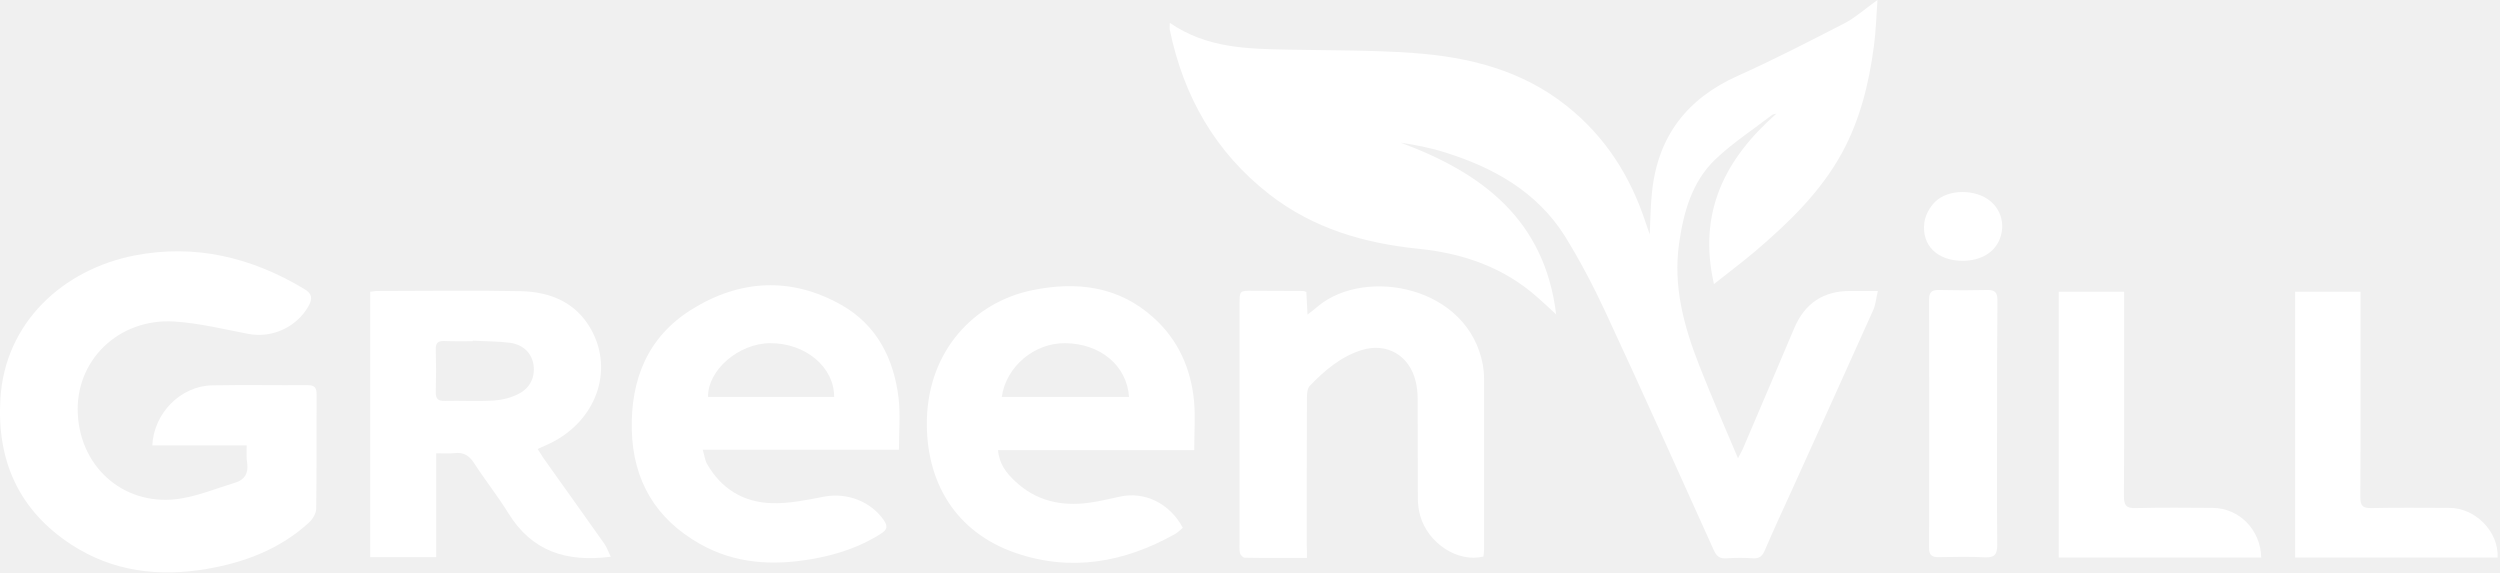
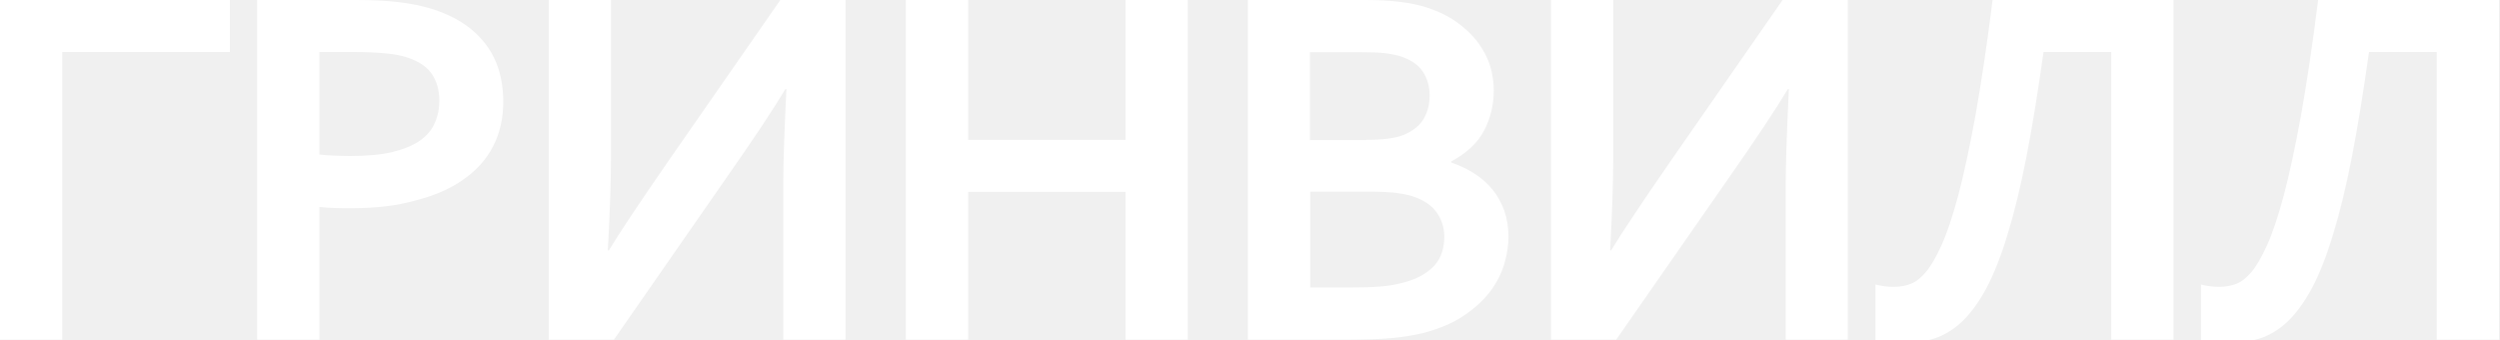
- <svg xmlns="http://www.w3.org/2000/svg" version="1.1" id="Слой_1" x="0px" y="0px" viewBox="0 0 1269 290.6" style="enable-background:new 0 0 1269 290.6;" xml:space="preserve">
+ <svg xmlns="http://www.w3.org/2000/svg" version="1.1" id="Слой_1" x="0px" y="0px" viewBox="0 0 1192.3 162" style="enable-background:new 0 0 1192.3 162;" xml:space="preserve">
  <style type="text/css">
- 	.st0{fill:#FFFFFF;}
+ 	.st0{enable-background:new    ;}
+ 	.st1{fill:#FFFFFF;}
</style>
-   <g>
-     <path class="st0" d="M593.8,11.6c18.7,12.9,39.4,13.2,60.1,13.6c21.1,0.4,42.3,0.2,63.4,1.7c28.2,2,55.2,8.7,78,26.9   c19.5,15.5,32.3,35.6,40,59.1c0.6,1.7,1.2,3.4,2.1,6.1c0.4-8.1,0.4-15,1.2-21.9c3-28,17.8-47.1,43.5-58.6   c18.5-8.3,36.5-17.6,54.6-26.9C942.1,8.7,946.8,4.4,953,0c-0.6,8.4-0.8,15.9-1.8,23.4c-2.5,18.9-7,37.3-16.2,54.2   c-10.9,19.9-27,35.4-44,49.9c-6.6,5.6-13.5,10.7-21,16.7c-8.3-36.6,5.7-63.6,31.7-86.5c-0.8,0.2-1.8,0.3-2.4,0.8   c-9.6,7.4-19.9,14.1-28.6,22.4c-11.9,11.4-16.1,26.8-18.4,42.7c-3.1,21.9,2.5,42.3,10.4,62.3c6,15.3,12.6,30.4,19.5,46.7   c1.2-2.4,2.1-3.8,2.7-5.3c8.6-20.2,17.3-40.4,25.8-60.6c5.4-12.8,14.9-19.1,28.7-19c4.1,0,8.3,0,13.8,0c-0.9,3.7-1.1,7-2.4,9.8   c-13.8,30.8-27.8,61.6-41.7,92.3c-4.5,9.8-9,19.6-13.3,29.6c-1.2,2.8-2.7,4.2-5.9,4c-4.5-0.3-9-0.3-13.5,0   c-3.6,0.3-5.2-1.2-6.6-4.4c-18.2-40.3-36.3-80.7-55-120.9c-6.1-13.1-12.9-26-20.5-38.3C780,97.2,758,85,733.3,77.3   c-7.2-2.3-14.7-3.7-22.4-4.9c41.5,15.3,73.2,39.2,79,87.2c-3.2-3-6.2-5.8-9.3-8.5c-17.2-15.4-37.9-22.5-60.4-24.8   c-27.7-2.8-53.5-10.3-75.8-27.6c-27.5-21.4-43.6-49.7-50.6-83.5C593.6,14.3,593.8,13.5,593.8,11.6z" />
-     <path class="st0" d="M125.2,226.1c-16.7,0-32.3,0-47.9,0c0.8-16.5,14.5-30.2,30.4-30.5c16.2-0.3,32.3,0,48.5-0.1   c3.6,0,4.5,1.4,4.5,4.7c-0.1,19.3,0.1,38.7-0.2,58c0,2.4-1.8,5.3-3.6,7c-14.7,13.5-32.7,20.3-52,23.6c-24.3,4.1-47.5,1.4-68.6-12.3   c-26.7-17.4-38-42.6-36.1-74.1c2.3-38.7,31.8-65.6,68-72.7c30.8-6,59.4,0.9,86.1,16.9c4.1,2.4,4.5,4.8,2.3,8.8   c-6,10.6-18.4,16.4-30.5,14.1c-12.5-2.4-25.1-5.5-37.7-6.3c-28.4-1.7-50.4,20-48.9,47.1c1.5,28.1,24.9,47.4,52.6,42.7   c9.4-1.6,18.4-5.3,27.6-8.1c4.6-1.5,6.4-4.8,5.8-9.6C125,232.5,125.2,229.6,125.2,226.1z" />
-     <path class="st0" d="M456.3,228.3c-33,0-65.8,0-99.6,0c0.9,2.9,1.1,5.2,2.1,7c7.2,12.8,18.6,19.7,32.9,20.1   c8.8,0.3,17.8-1.6,26.6-3.3c11.5-2.2,23.6,2.3,30.3,11.9c2.1,3.1,1.8,4.8-1.3,6.8c-10.8,7-22.8,10.8-35.3,13   c-19.7,3.4-38.9,2.4-56.7-7.7c-22.5-12.7-34-32.2-34.6-57.9c-0.6-25.5,8-47.1,30.2-61c24.6-15.4,50.7-16.8,76.2-2.4   c17.9,10.1,26.6,27.2,29,47.1C457.1,210.5,456.3,219.2,456.3,228.3z M423.4,201.5c0.1-15.2-14.6-27.4-32.5-27.3   c-15.9,0.1-31.7,13.6-31.5,27.3C380.5,201.5,401.8,201.5,423.4,201.5z" />
-     <path class="st0" d="M606.2,228.5c-33.5,0-66.4,0-99.6,0c0.6,7.1,4.3,11.7,8.7,15.8c10.6,10,23.4,12.8,37.5,10.9   c5.2-0.7,10.4-2,15.6-3.1c12.5-2.8,25.3,3.3,32,15.8c-1.3,1-2.5,2.4-4,3.2c-25.7,14.4-52.8,19.3-81.1,9.5   c-30-10.4-45.7-35.8-44.8-68.1c1-34.5,23.8-59.1,53.5-65.2c22.5-4.6,43.9-2.1,61.7,14.1c12.4,11.2,18.8,25.7,20.4,42.2   C606.8,211.5,606.2,219.5,606.2,228.5z M573.1,201.5c-1.1-16-14.6-27.1-32.4-27.3c-15.6-0.2-30,11.8-32.2,27.3   C530,201.5,551.4,201.5,573.1,201.5z" />
-     <path class="st0" d="M310,282.6c-22.6,2.9-40-2.8-51.9-22c-5.4-8.8-11.9-16.9-17.5-25.6c-2.5-3.8-5.3-5.5-9.8-5   c-2.9,0.3-5.9,0.1-9.4,0.1c0,17.8,0,35,0,52.7c-11.4,0-22.3,0-33.5,0c0-44.8,0-89.6,0-134.7c1.2-0.1,2.5-0.4,3.7-0.4   c24.3,0,48.7-0.4,73,0.1c14.8,0.4,27.8,5.7,35.5,19.5c11.6,21,2.4,46.4-20.8,57.7c-1.9,0.9-3.9,1.8-6.4,2.9c1.1,1.7,2,3.2,3,4.7   c10.3,14.5,20.7,29,31,43.6C308.1,278,308.8,280.1,310,282.6z M240,172.9c0,0.1,0,0.2,0,0.3c-4.8,0-9.7,0.1-14.5-0.1   c-3.2-0.1-4.4,1-4.3,4.3c0.2,7.2,0.2,14.3,0,21.5c-0.1,3.5,1.1,4.7,4.6,4.6c8.3-0.2,16.7,0.3,25-0.2c4.2-0.3,8.6-1.4,12.3-3.3   c6.2-3.1,8.6-8.8,7.7-14.9c-0.9-5.7-5-10.1-11.9-11.1C252.7,173.2,246.3,173.3,240,172.9z" />
-     <path class="st0" d="M663.4,283.2c-11,0-21.3,0.1-31.6-0.1c-0.8,0-2.2-1.4-2.4-2.4c-0.4-1.9-0.2-4-0.2-6c0-40.2,0-80.3,0-120.5   c0-6.6,0-6.7,6.9-6.6c8.5,0,17,0.1,25.5,0.1c0.3,0,0.6,0.2,1.5,0.5c0.2,3.3,0.4,6.9,0.6,11.5c2.3-1.8,4-3.1,5.5-4.4   c24.1-19.8,76.1-10.1,83.5,29.9c0.4,2.3,0.6,4.6,0.6,6.9c0,29,0,58,0,87c0,1.1-0.2,2.3-0.3,3.4c-12.9,3.2-28.1-6.6-32.1-20.7   c-0.8-2.8-1.2-5.9-1.2-8.8c-0.1-16.8,0-33.7-0.1-50.5c0-3-0.3-6-1-8.9c-3.1-13.1-14.6-19.9-27.4-15.9   c-10.6,3.3-18.9,10.4-26.4,18.2c-1.2,1.3-1.4,4-1.4,6c-0.1,24.8-0.1,49.6-0.1,74.5C663.4,278.4,663.4,280.4,663.4,283.2z" />
-     <path class="st0" d="M1267.8,283c-34.1,0-68.2,0-102.8,0c0-44.8,0-89.7,0-134.9c10.9,0,21.8,0,33.2,0c0,2.2,0,4.1,0,6.1   c0,32.7,0.1,65.3-0.1,98c0,4.3,1,5.8,5.5,5.7c13.2-0.3,26.3-0.1,39.5-0.1C1256.3,257.7,1268.4,269.7,1267.8,283z" />
-     <path class="st0" d="M1147.8,283c-34.1,0-68.2,0-102.8,0c0-44.9,0-89.7,0-134.9c10.8,0,21.5,0,33.2,0c0,1.8,0,3.7,0,5.6   c0,32.7,0.1,65.3-0.1,98c0,4.7,1.1,6.4,6,6.2c13-0.3,26-0.2,39-0.1C1136.7,257.9,1147.5,269,1147.8,283z" />
-     <path class="st0" d="M1013.7,215.5c0,20.3-0.1,40.7,0.1,61c0,4.6-1.1,6.6-6.1,6.4c-7.8-0.4-15.7-0.2-23.5-0.1c-3.5,0.1-5.1-1-5-4.8   c0.1-42,0.1-84,0-126c0-3.8,1.5-4.9,5.1-4.8c8.2,0.2,16.3,0.2,24.5,0c4.1-0.1,5.1,1.6,5.1,5.3   C1013.7,173.5,1013.7,194.5,1013.7,215.5C1013.7,215.5,1013.7,215.5,1013.7,215.5z" />
-     <path class="st0" d="M996.4,132.4c-12.9,0-21.1-7.7-19.6-19.5c0.5-3.7,2.8-7.9,5.6-10.6c6.8-6.5,20.5-6.3,27.8-0.3   c5.6,4.6,7.6,12,5,19C1012.6,128.1,1005.6,132.3,996.4,132.4z" />
+   <g class="st0">
+     <path class="st1" d="M0,162V0h109.7v24.8h-80V162H0z" />
+     <path class="st1" d="M167.6,99.3c-2.7,0-5.3,0-7.9-0.1c-2.6-0.1-5-0.2-7.3-0.5V162h-29.7V0h46.7c7.8,0,14.7,0.3,20.5,1   c5.9,0.7,11.1,1.7,15.7,3.1c11.1,3.4,19.6,8.8,25.5,16.2c6,7.4,9,16.9,9,28.3c0,7.8-1.6,14.9-4.8,21.1c-3.2,6.3-8,11.6-14.2,15.9   c-6.2,4.4-13.8,7.7-22.8,10C189.5,98.1,179.2,99.3,167.6,99.3z M152.4,73.7c1.7,0.2,3.9,0.4,6.5,0.5c2.6,0.1,5.3,0.2,8.2,0.2   c8,0,14.7-0.6,20.1-1.9c5.4-1.3,9.8-3.1,13.1-5.4c3.3-2.3,5.7-5.1,7.1-8.4c1.5-3.3,2.2-6.8,2.2-10.7c0-4.8-1.1-8.9-3.3-12.3   c-2.2-3.5-6-6.2-11.4-8.1c-2.8-1-6.3-1.7-10.5-2.1c-4.2-0.4-9.3-0.7-15.3-0.7h-16.7V73.7z" />
+     <path class="st1" d="M372.3,0h31.1v162h-29.7V87.4c0-9.3,0.5-24.3,1.5-44.9h-0.5c-5.6,9.4-15.3,24-29.1,43.7L292.9,162h-31.1V0   h29.7v74.6c0,11.9-0.5,26.8-1.5,44.8h0.5c5.2-8.6,14.7-22.8,28.6-42.9L372.3,0z" />
+     <path class="st1" d="M461.9,66.7h75.1V0h29.7v162h-29.7V91.5h-75.1V162h-29.7V0h29.7V66.7z" />
+     <path class="st1" d="M712.7,43.1c0,7-1.6,13.5-4.7,19.3c-3.1,5.9-8.4,10.7-15.6,14.6v0.5c4,1.4,7.7,3.1,11.1,5.3   c3.3,2.1,6.2,4.7,8.6,7.6c2.4,2.9,4.2,6.3,5.6,10c1.3,3.7,2,7.9,2,12.5c0,4-0.6,8.2-1.9,12.7c-1.3,4.5-3.5,8.9-6.6,13.1   s-7.3,8.1-12.6,11.7c-5.2,3.6-11.9,6.4-19.9,8.5c-2,0.5-4.2,0.9-6.6,1.3c-2.4,0.4-5,0.7-7.9,1c-2.9,0.3-6.1,0.5-9.7,0.6   c-3.6,0.1-7.5,0.2-12,0.2h-47.1V0h56.3c12,0,21.7,1.2,29.1,3.6c5.5,1.8,10.2,4.1,14.3,7c4,2.9,7.4,6.1,10,9.6   c2.6,3.5,4.6,7.2,5.8,11.1C712.1,35.2,712.7,39.1,712.7,43.1z M651.8,66.7c8.1,0,14.1-0.8,18-2.4c4.4-1.9,7.6-4.4,9.5-7.7   c1.9-3.3,2.8-7,2.8-11.1c0-4.3-1.1-8.1-3.3-11.4c-2.2-3.3-5.9-5.8-11.1-7.4c-2.2-0.6-4.7-1.1-7.6-1.4c-2.9-0.3-6.5-0.4-10.8-0.4   h-24.3v41.9H651.8z M625.1,91.5v45.6h19.4c5.2,0,9.6-0.1,13.3-0.4c3.7-0.3,6.9-0.7,9.6-1.4c4.1-0.9,7.5-2.1,10.3-3.6   c2.7-1.5,5-3.2,6.7-5.1c1.7-1.9,2.9-4,3.6-6.3c0.7-2.3,1.1-4.7,1.1-7.3c0-4.5-1.3-8.5-3.8-11.9c-2.5-3.4-6.4-5.9-11.7-7.6   c-2.3-0.7-5.1-1.2-8.2-1.6c-3.1-0.3-7.2-0.5-12.1-0.5H625.1z" />
+     <path class="st1" d="M850.5,0h31.1v162H852V87.4c0-9.3,0.5-24.3,1.5-44.9h-0.5c-5.6,9.4-15.3,24-29.1,43.7L771.1,162H740V0h29.7   v74.6c0,11.9-0.5,26.8-1.5,44.8h0.5c5.2-8.6,14.7-22.8,28.6-42.9L850.5,0z" />
+     <path class="st1" d="M975,24.8c-2.7,19.1-5.4,35.9-8.2,50.2c-2.8,14.3-5.8,26.6-9,36.9c-3.1,10.3-6.5,18.8-10,25.4   c-3.6,6.7-7.4,11.9-11.5,15.9c-4.1,3.9-8.6,6.6-13.3,8.2c-4.8,1.5-10,2.3-15.9,2.3c-4.4,0-8.6-0.5-12.3-1.5v-26.5   c2.9,0.7,5.8,1.1,8.6,1.1c3.1,0,6-0.5,8.4-1.5c2.5-1,4.8-2.9,7.1-5.6c2.3-2.7,4.8-7,7.4-12.7c2.6-5.7,5.3-13.7,8-23.8   c2.7-10.1,5.4-22.8,8.2-38c2.7-15.2,5.5-33.6,8.2-55.2h86.3v162h-29.7V24.8H975z" />
+     <path class="st1" d="M1130.3,24.8c-2.7,19.1-5.4,35.9-8.2,50.2c-2.8,14.3-5.8,26.6-9,36.9c-3.1,10.3-6.5,18.8-10,25.4   c-3.6,6.7-7.4,11.9-11.5,15.9c-4.1,3.9-8.6,6.6-13.3,8.2c-4.8,1.5-10,2.3-15.9,2.3c-4.4,0-8.6-0.5-12.3-1.5v-26.5   c2.9,0.7,5.8,1.1,8.6,1.1c3.1,0,6-0.5,8.4-1.5c2.5-1,4.8-2.9,7.1-5.6c2.3-2.7,4.8-7,7.4-12.7c2.6-5.7,5.3-13.7,8-23.8   c2.7-10.1,5.4-22.8,8.2-38c2.7-15.2,5.5-33.6,8.2-55.2h86.3v162h-29.7V24.8H1130.3z" />
  </g>
</svg>
